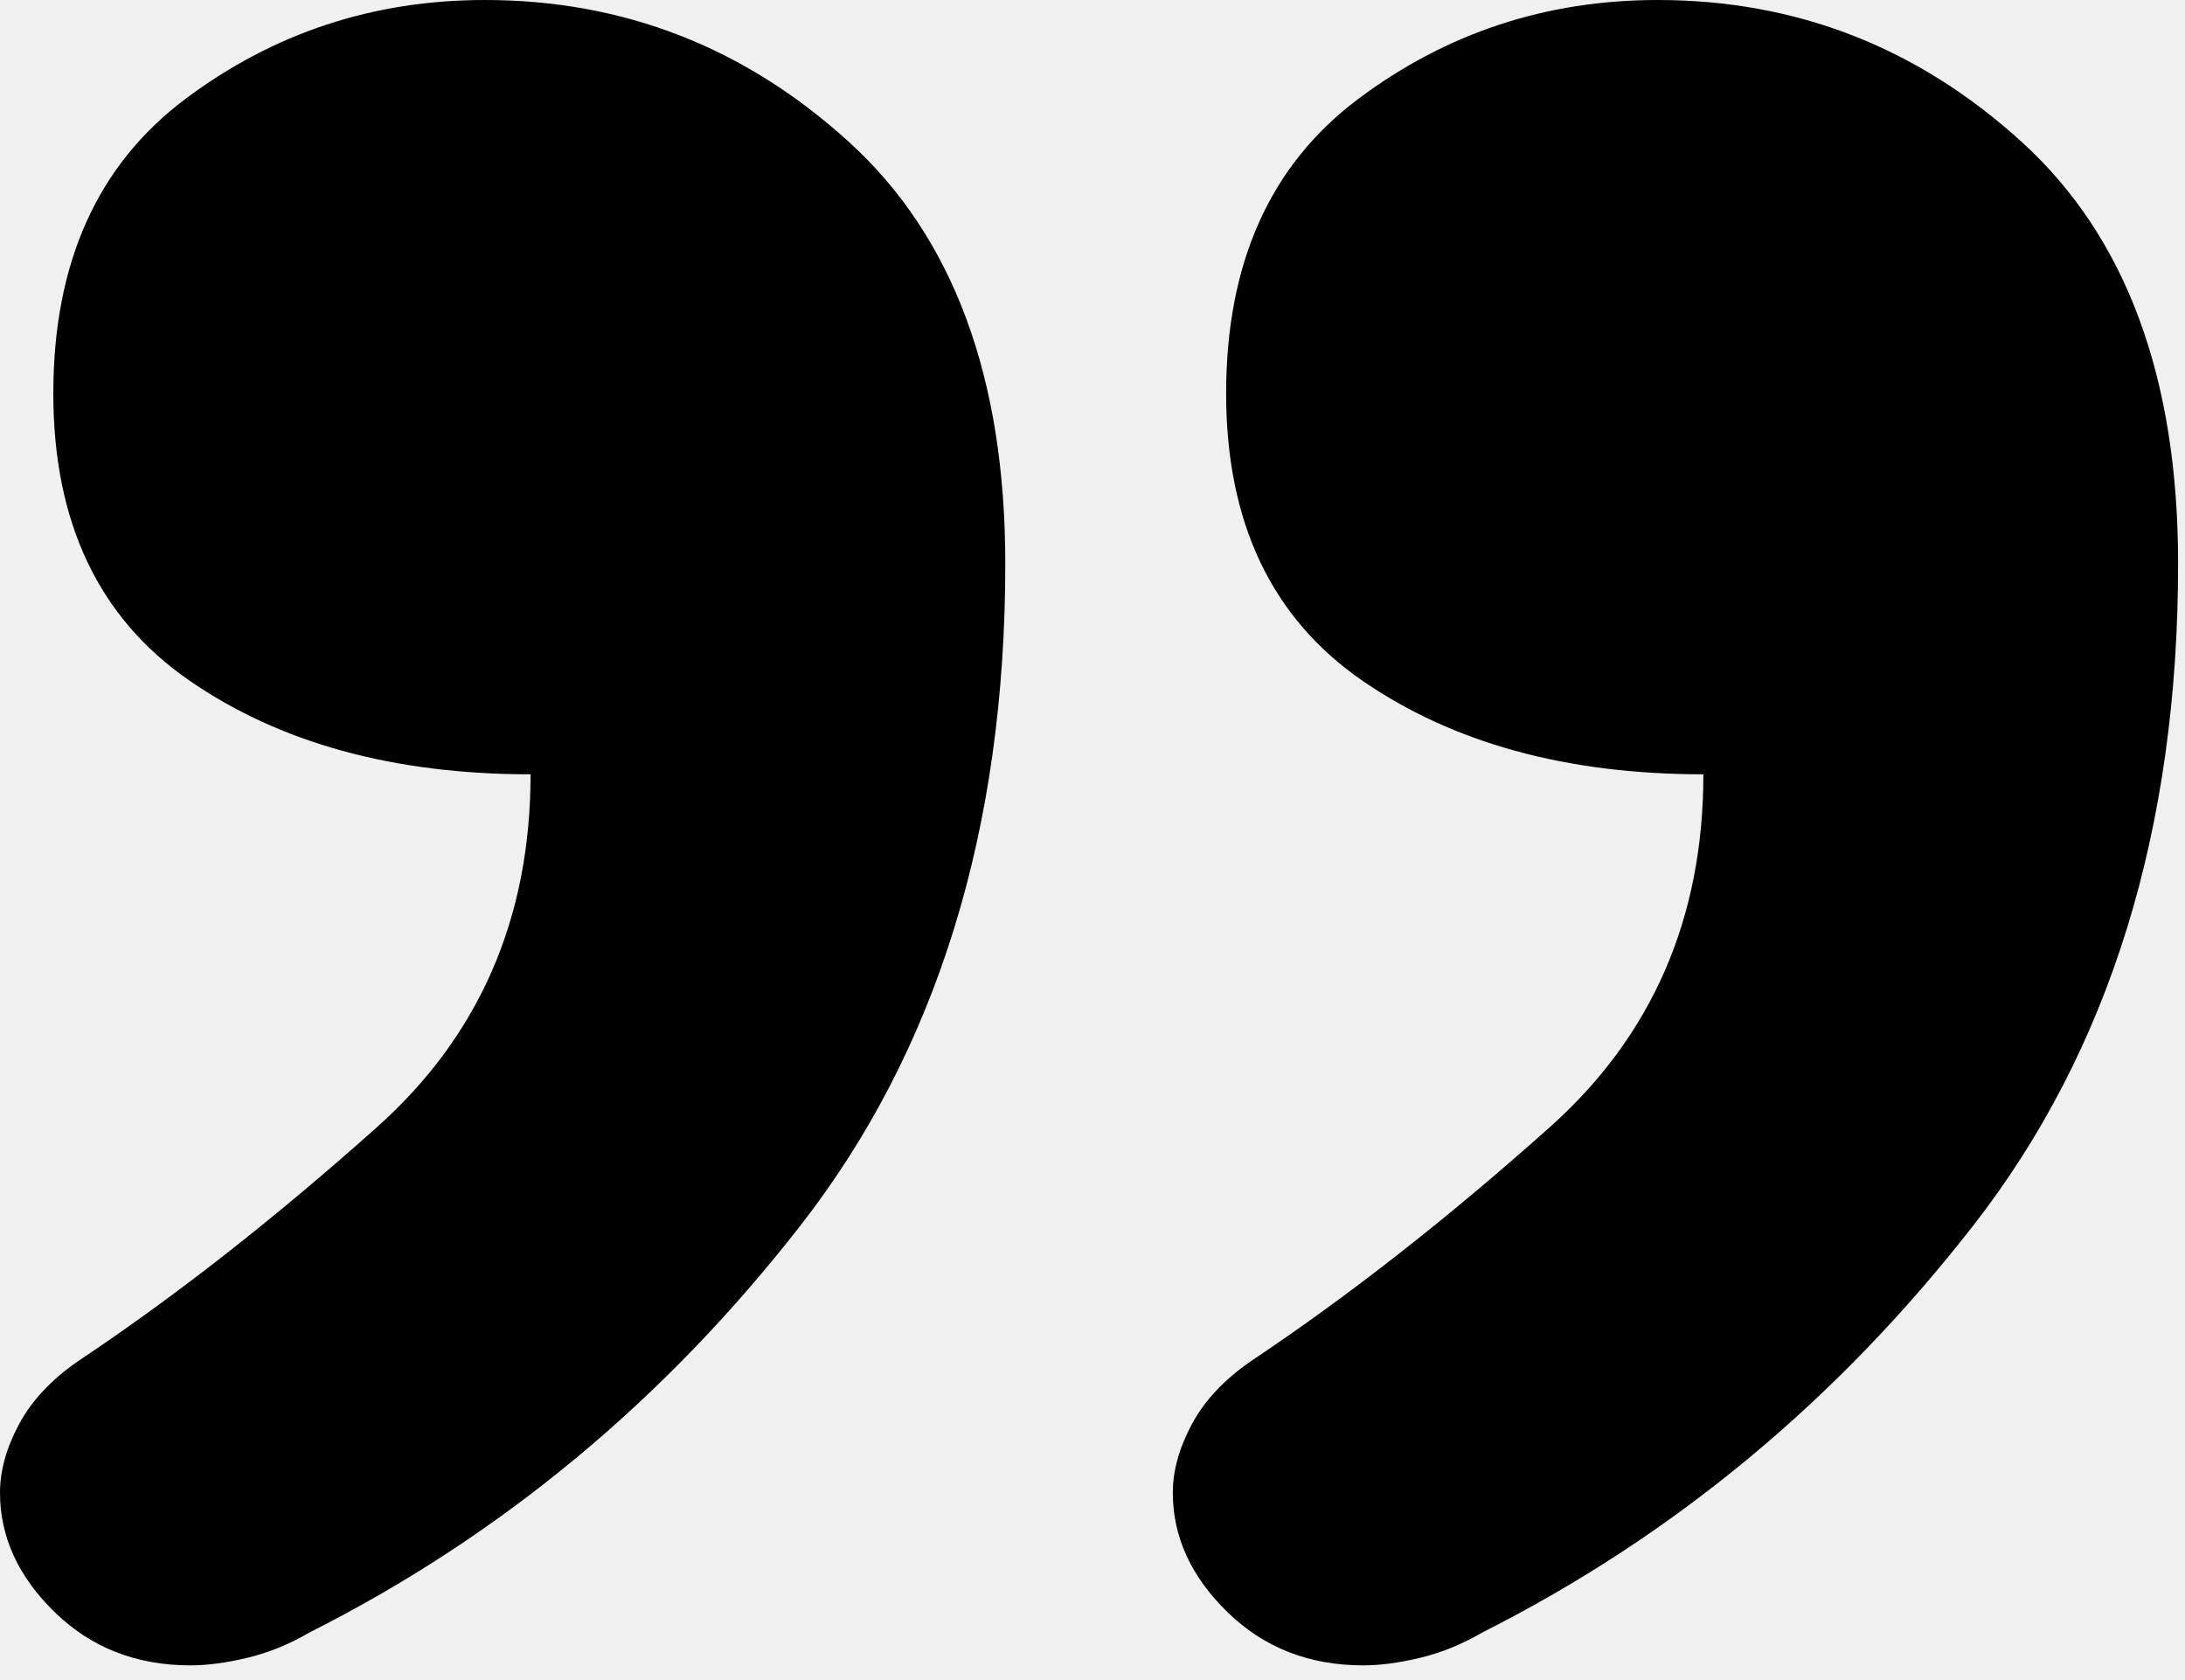
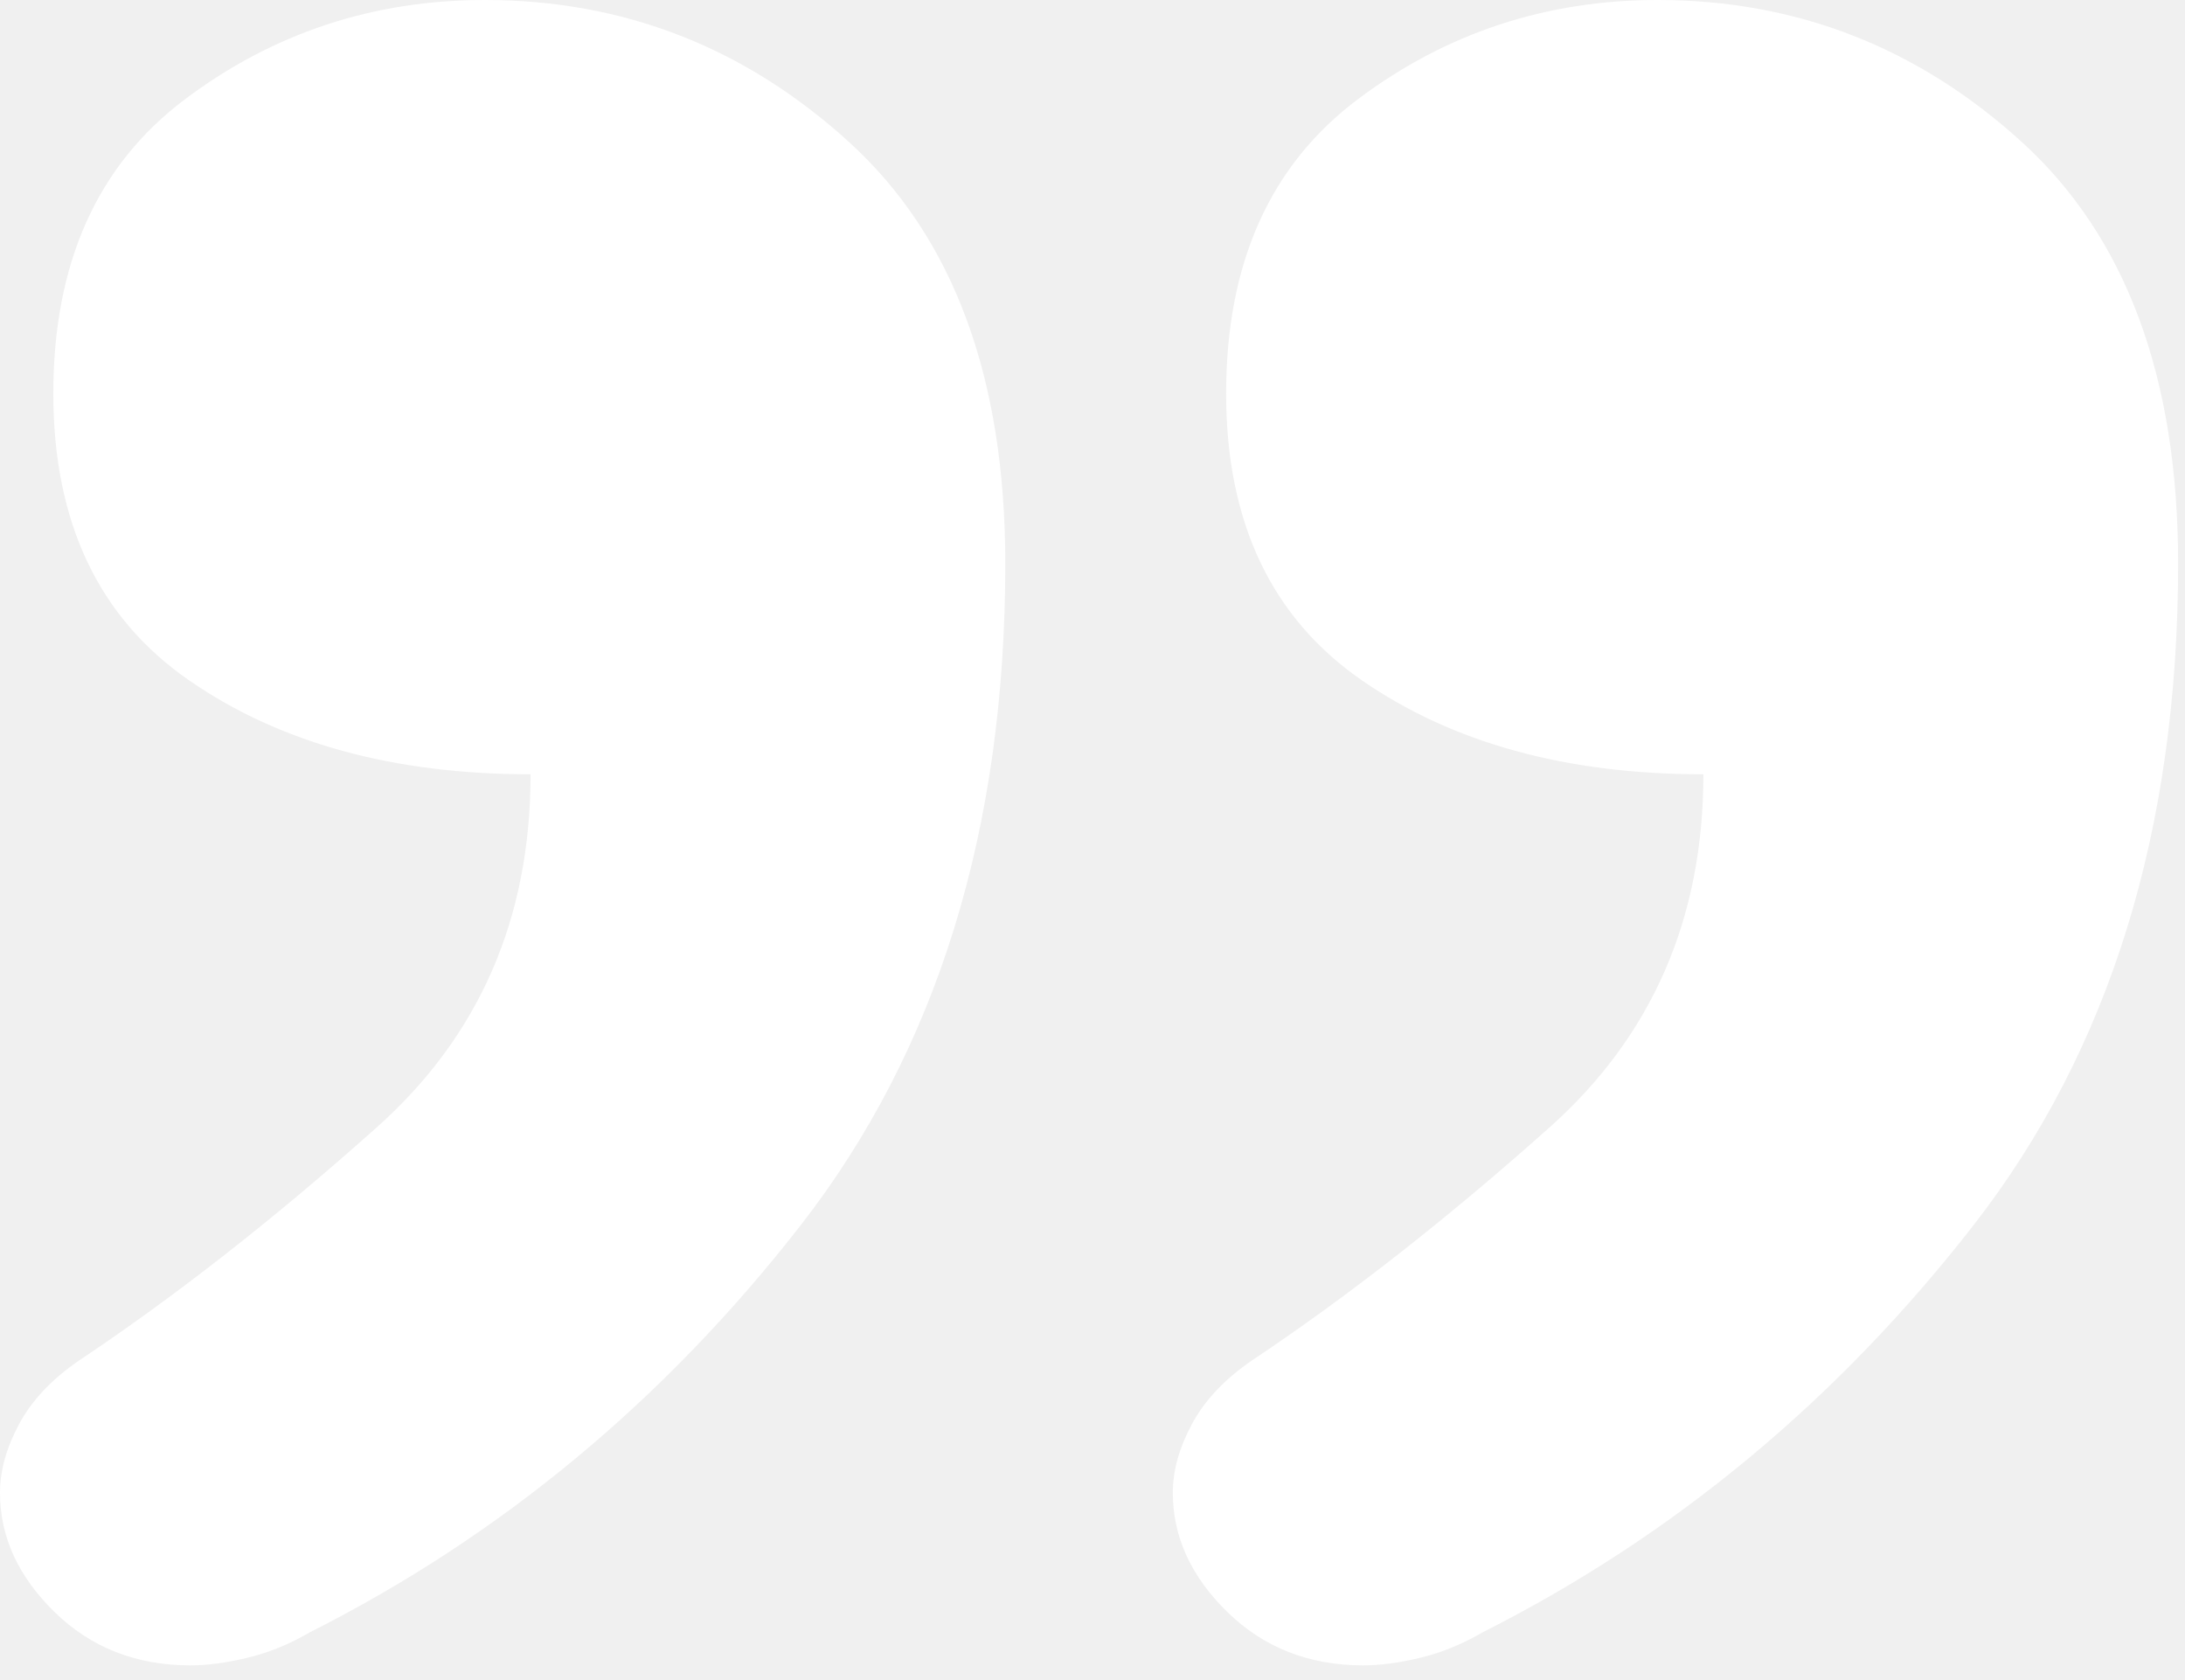
- <svg xmlns="http://www.w3.org/2000/svg" viewBox="0 0 95 73" fill-rule="evenodd" clip-rule="evenodd" stroke-linejoin="round" stroke-miterlimit="2" class="quoteRight">
-   <path d="M94.7 24.501c0 11.552-2.962 21.135-8.885 28.751-5.923 7.615-13.042 13.519-21.357 17.713-.883.515-1.785.883-2.704 1.104-.92.221-1.748.331-2.484.331-2.354 0-4.323-.773-5.905-2.318-1.582-1.545-2.373-3.274-2.373-5.187 0-.956.276-1.95.828-2.98.552-1.03 1.417-1.95 2.594-2.759 4.194-2.796 8.517-6.18 12.969-10.154 4.451-3.973 6.677-9.086 6.677-15.34-5.96 0-10.908-1.362-14.845-4.084-3.937-2.722-5.905-6.879-5.905-12.471 0-5.666 1.913-9.933 5.74-12.803C62.876 1.435 67.217 0 72.074 0c6.033 0 11.313 2.06 15.838 6.18 4.525 4.121 6.788 10.228 6.788 18.321zM21.081 0c6.034 0 11.313 2.06 15.839 6.18 4.525 4.121 6.788 10.228 6.788 18.321 0 11.552-2.962 21.135-8.885 28.751-5.924 7.615-13.043 13.519-21.357 17.713-.883.515-1.785.883-2.705 1.104-.919.221-1.747.331-2.483.331-2.355 0-4.323-.773-5.905-2.318C.791 68.537 0 66.808 0 64.895c0-.956.276-1.95.828-2.98.552-1.03 1.416-1.95 2.594-2.759 4.194-2.796 8.517-6.18 12.968-10.154 4.452-3.973 6.678-9.086 6.678-15.34-5.96 0-10.909-1.362-14.845-4.084-3.937-2.722-5.905-6.879-5.905-12.471 0-5.666 1.913-9.933 5.739-12.803C11.883 1.435 16.225 0 21.081 0z" fill-rule="nonzero" />
+ <svg xmlns="http://www.w3.org/2000/svg" viewBox="0 0 95 73" fill-rule="evenodd" clip-rule="evenodd" stroke-linejoin="round" stroke-miterlimit="2">
+   <path d="M94.7 24.501c0 11.552-2.962 21.135-8.885 28.751-5.923 7.615-13.042 13.519-21.357 17.713-.883.515-1.785.883-2.704 1.104-.92.221-1.748.331-2.484.331-2.354 0-4.323-.773-5.905-2.318-1.582-1.545-2.373-3.274-2.373-5.187 0-.956.276-1.95.828-2.98.552-1.03 1.417-1.95 2.594-2.759 4.194-2.796 8.517-6.18 12.969-10.154 4.451-3.973 6.677-9.086 6.677-15.34-5.96 0-10.908-1.362-14.845-4.084-3.937-2.722-5.905-6.879-5.905-12.471 0-5.666 1.913-9.933 5.74-12.803C62.876 1.435 67.217 0 72.074 0c6.033 0 11.313 2.06 15.838 6.18 4.525 4.121 6.788 10.228 6.788 18.321zM21.081 0c6.034 0 11.313 2.06 15.839 6.18 4.525 4.121 6.788 10.228 6.788 18.321 0 11.552-2.962 21.135-8.885 28.751-5.924 7.615-13.043 13.519-21.357 17.713-.883.515-1.785.883-2.705 1.104-.919.221-1.747.331-2.483.331-2.355 0-4.323-.773-5.905-2.318C.791 68.537 0 66.808 0 64.895c0-.956.276-1.95.828-2.98.552-1.03 1.416-1.95 2.594-2.759 4.194-2.796 8.517-6.18 12.968-10.154 4.452-3.973 6.678-9.086 6.678-15.34-5.96 0-10.909-1.362-14.845-4.084-3.937-2.722-5.905-6.879-5.905-12.471 0-5.666 1.913-9.933 5.739-12.803C11.883 1.435 16.225 0 21.081 0z" fill-rule="nonzero" fill="#ffffff" />
</svg>
